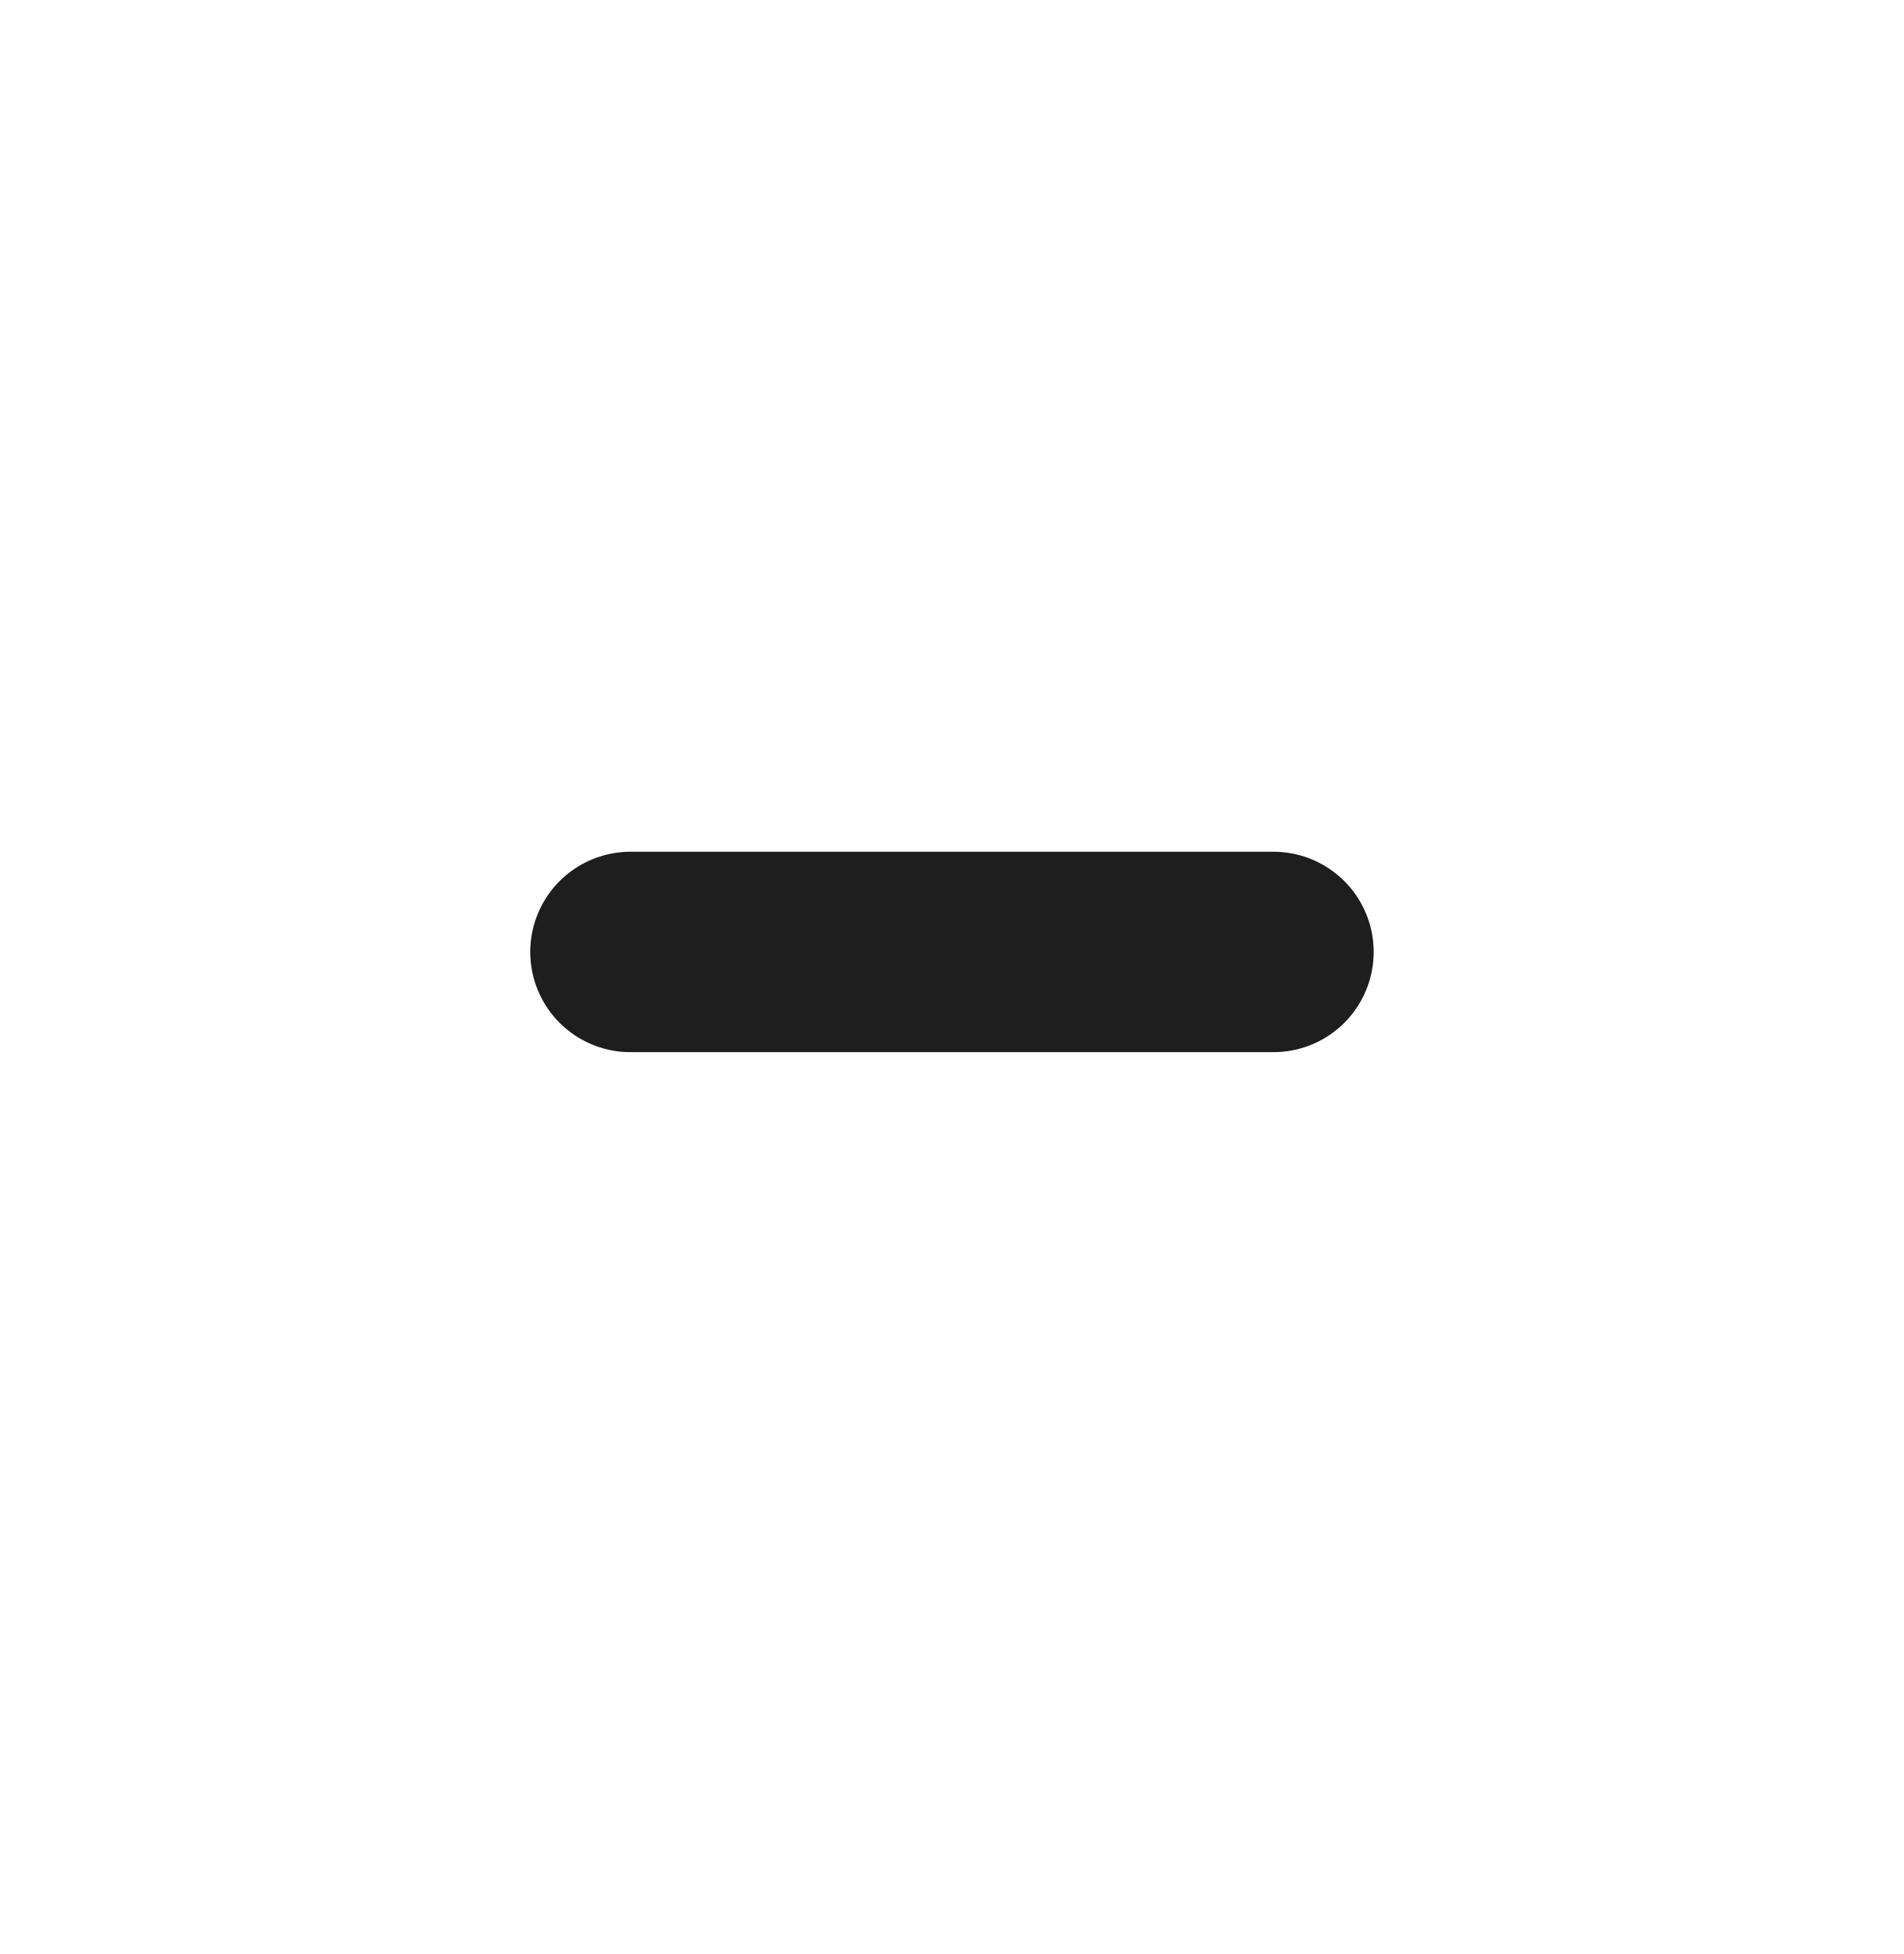
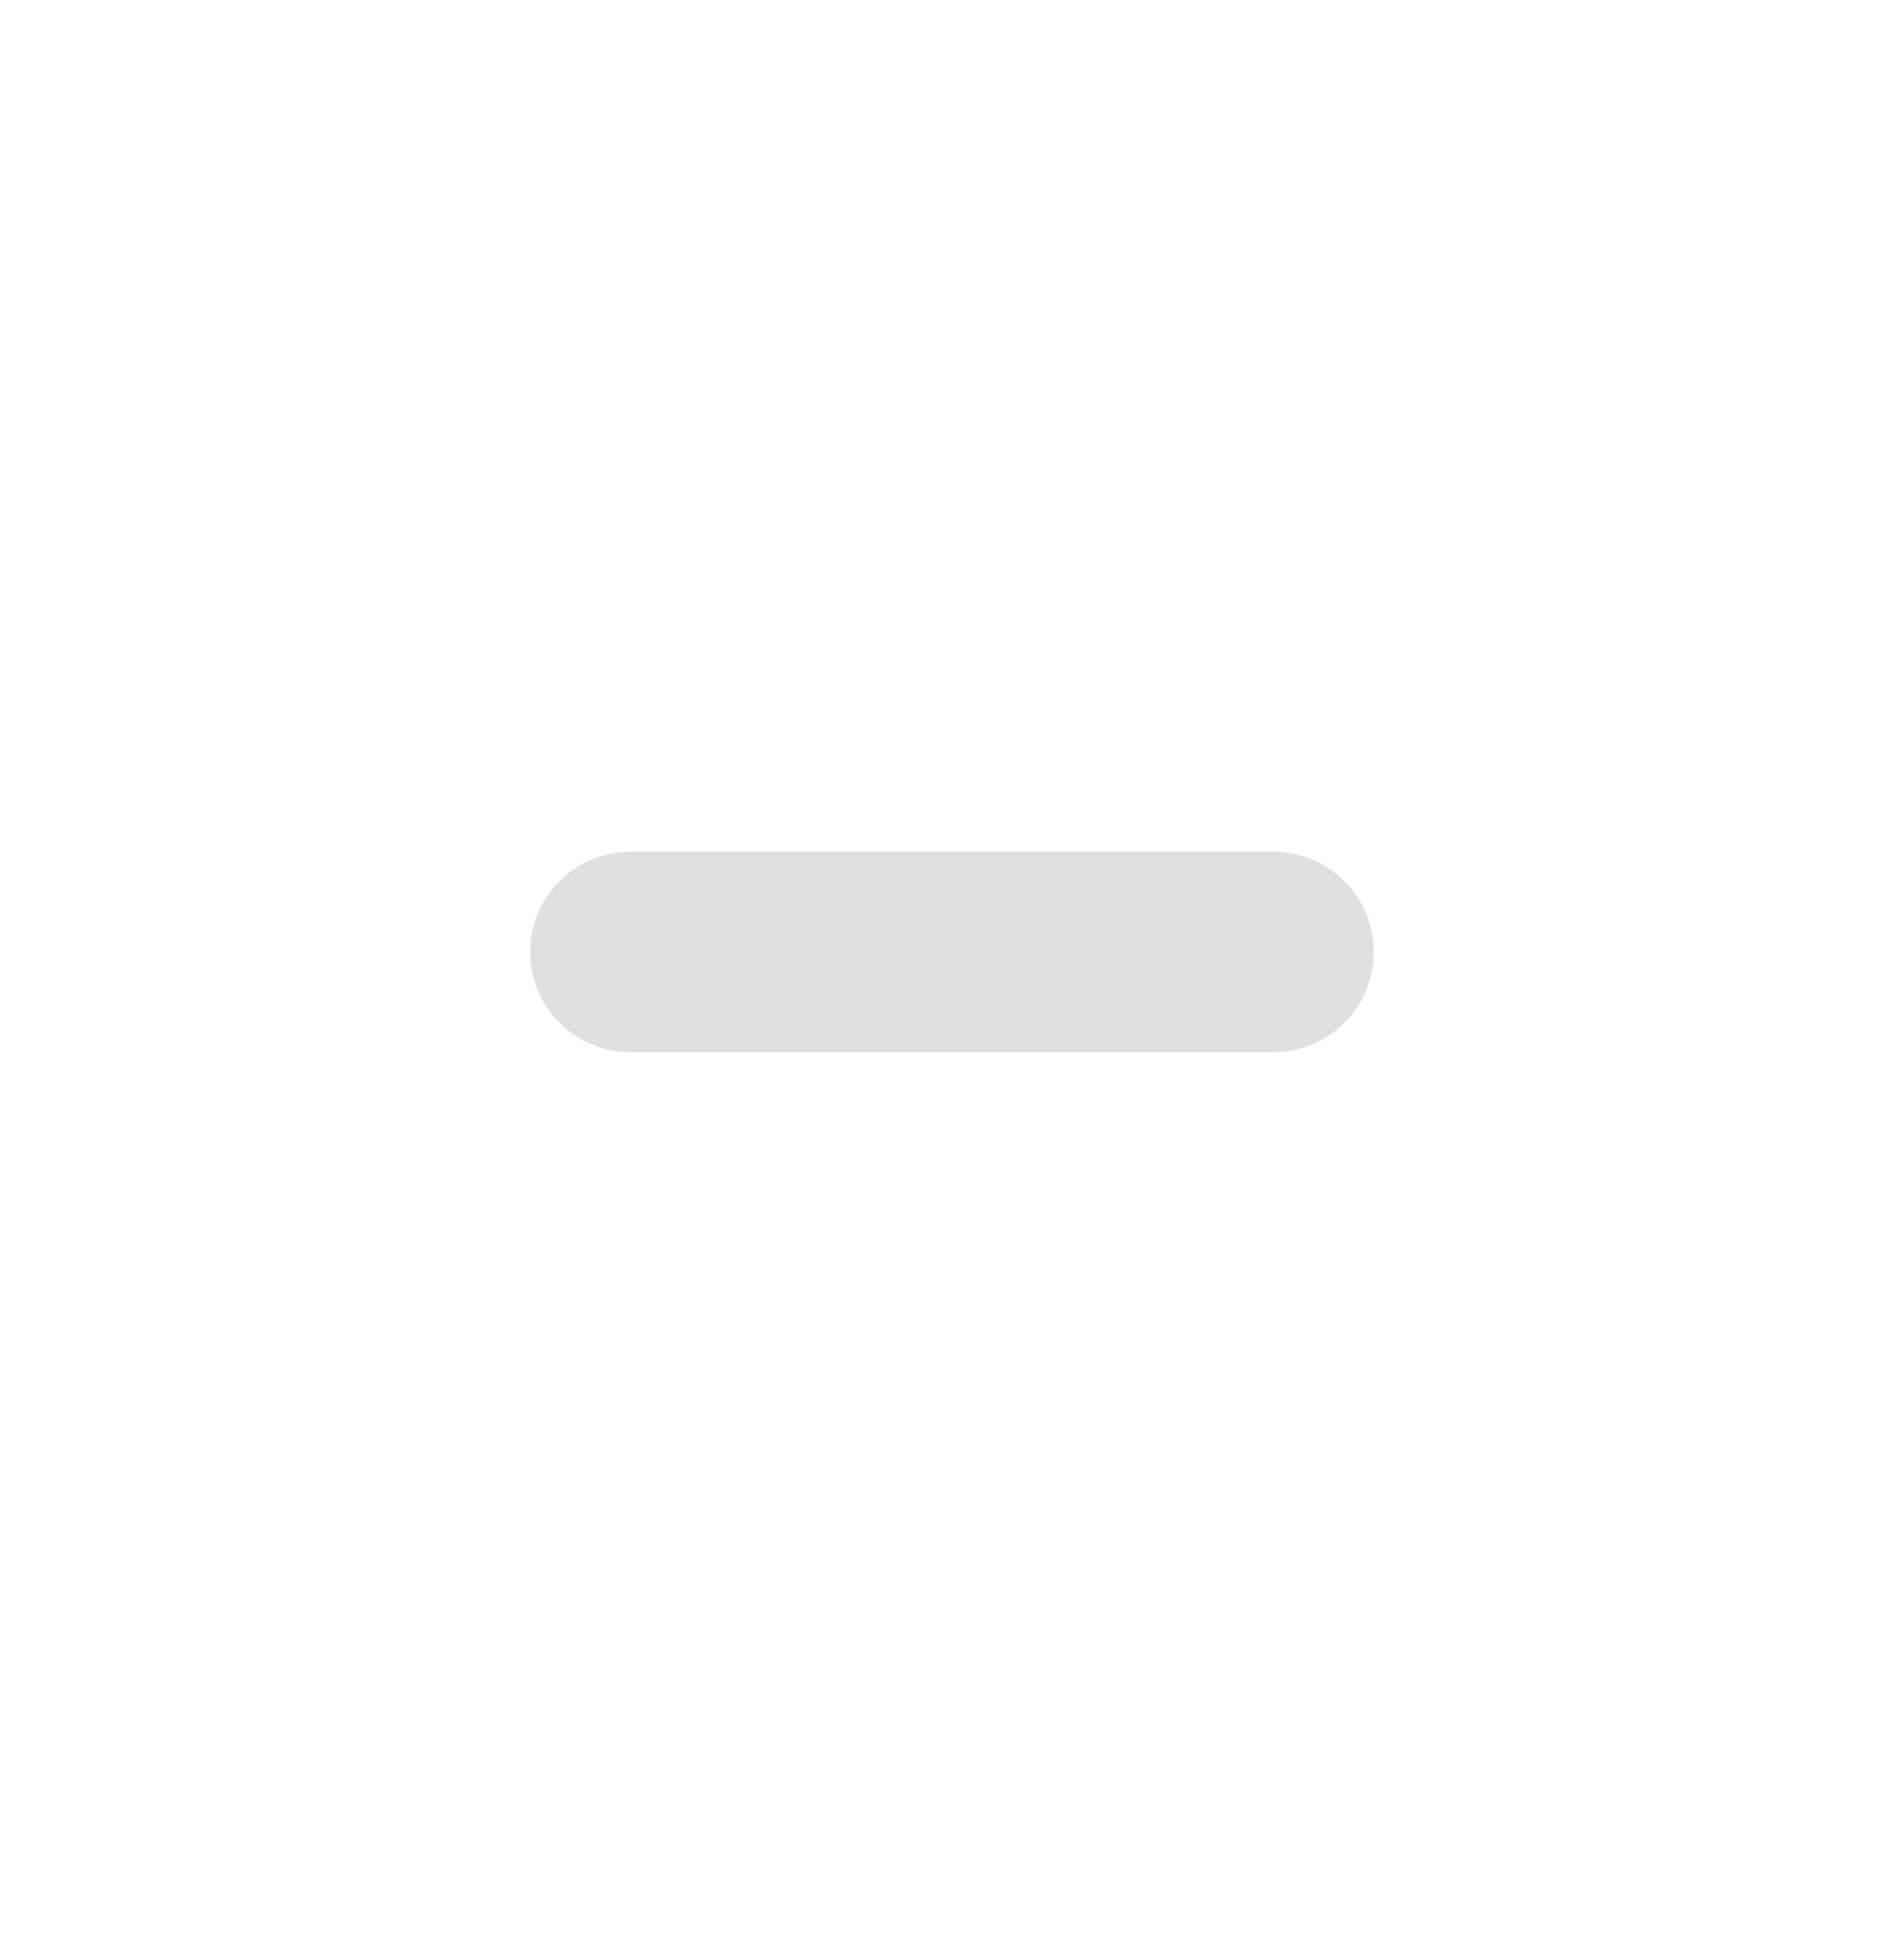
<svg xmlns="http://www.w3.org/2000/svg" width="38" height="39" viewBox="0 0 38 39" fill="none">
-   <path d="M12.583 19H25.417" stroke="#1E1E1E" stroke-width="4" stroke-linecap="round" stroke-linejoin="round" />
+   <path d="M12.583 19H25.417" stroke="#E0E0E0" stroke-width="4" stroke-linecap="round" stroke-linejoin="round" />
</svg>
